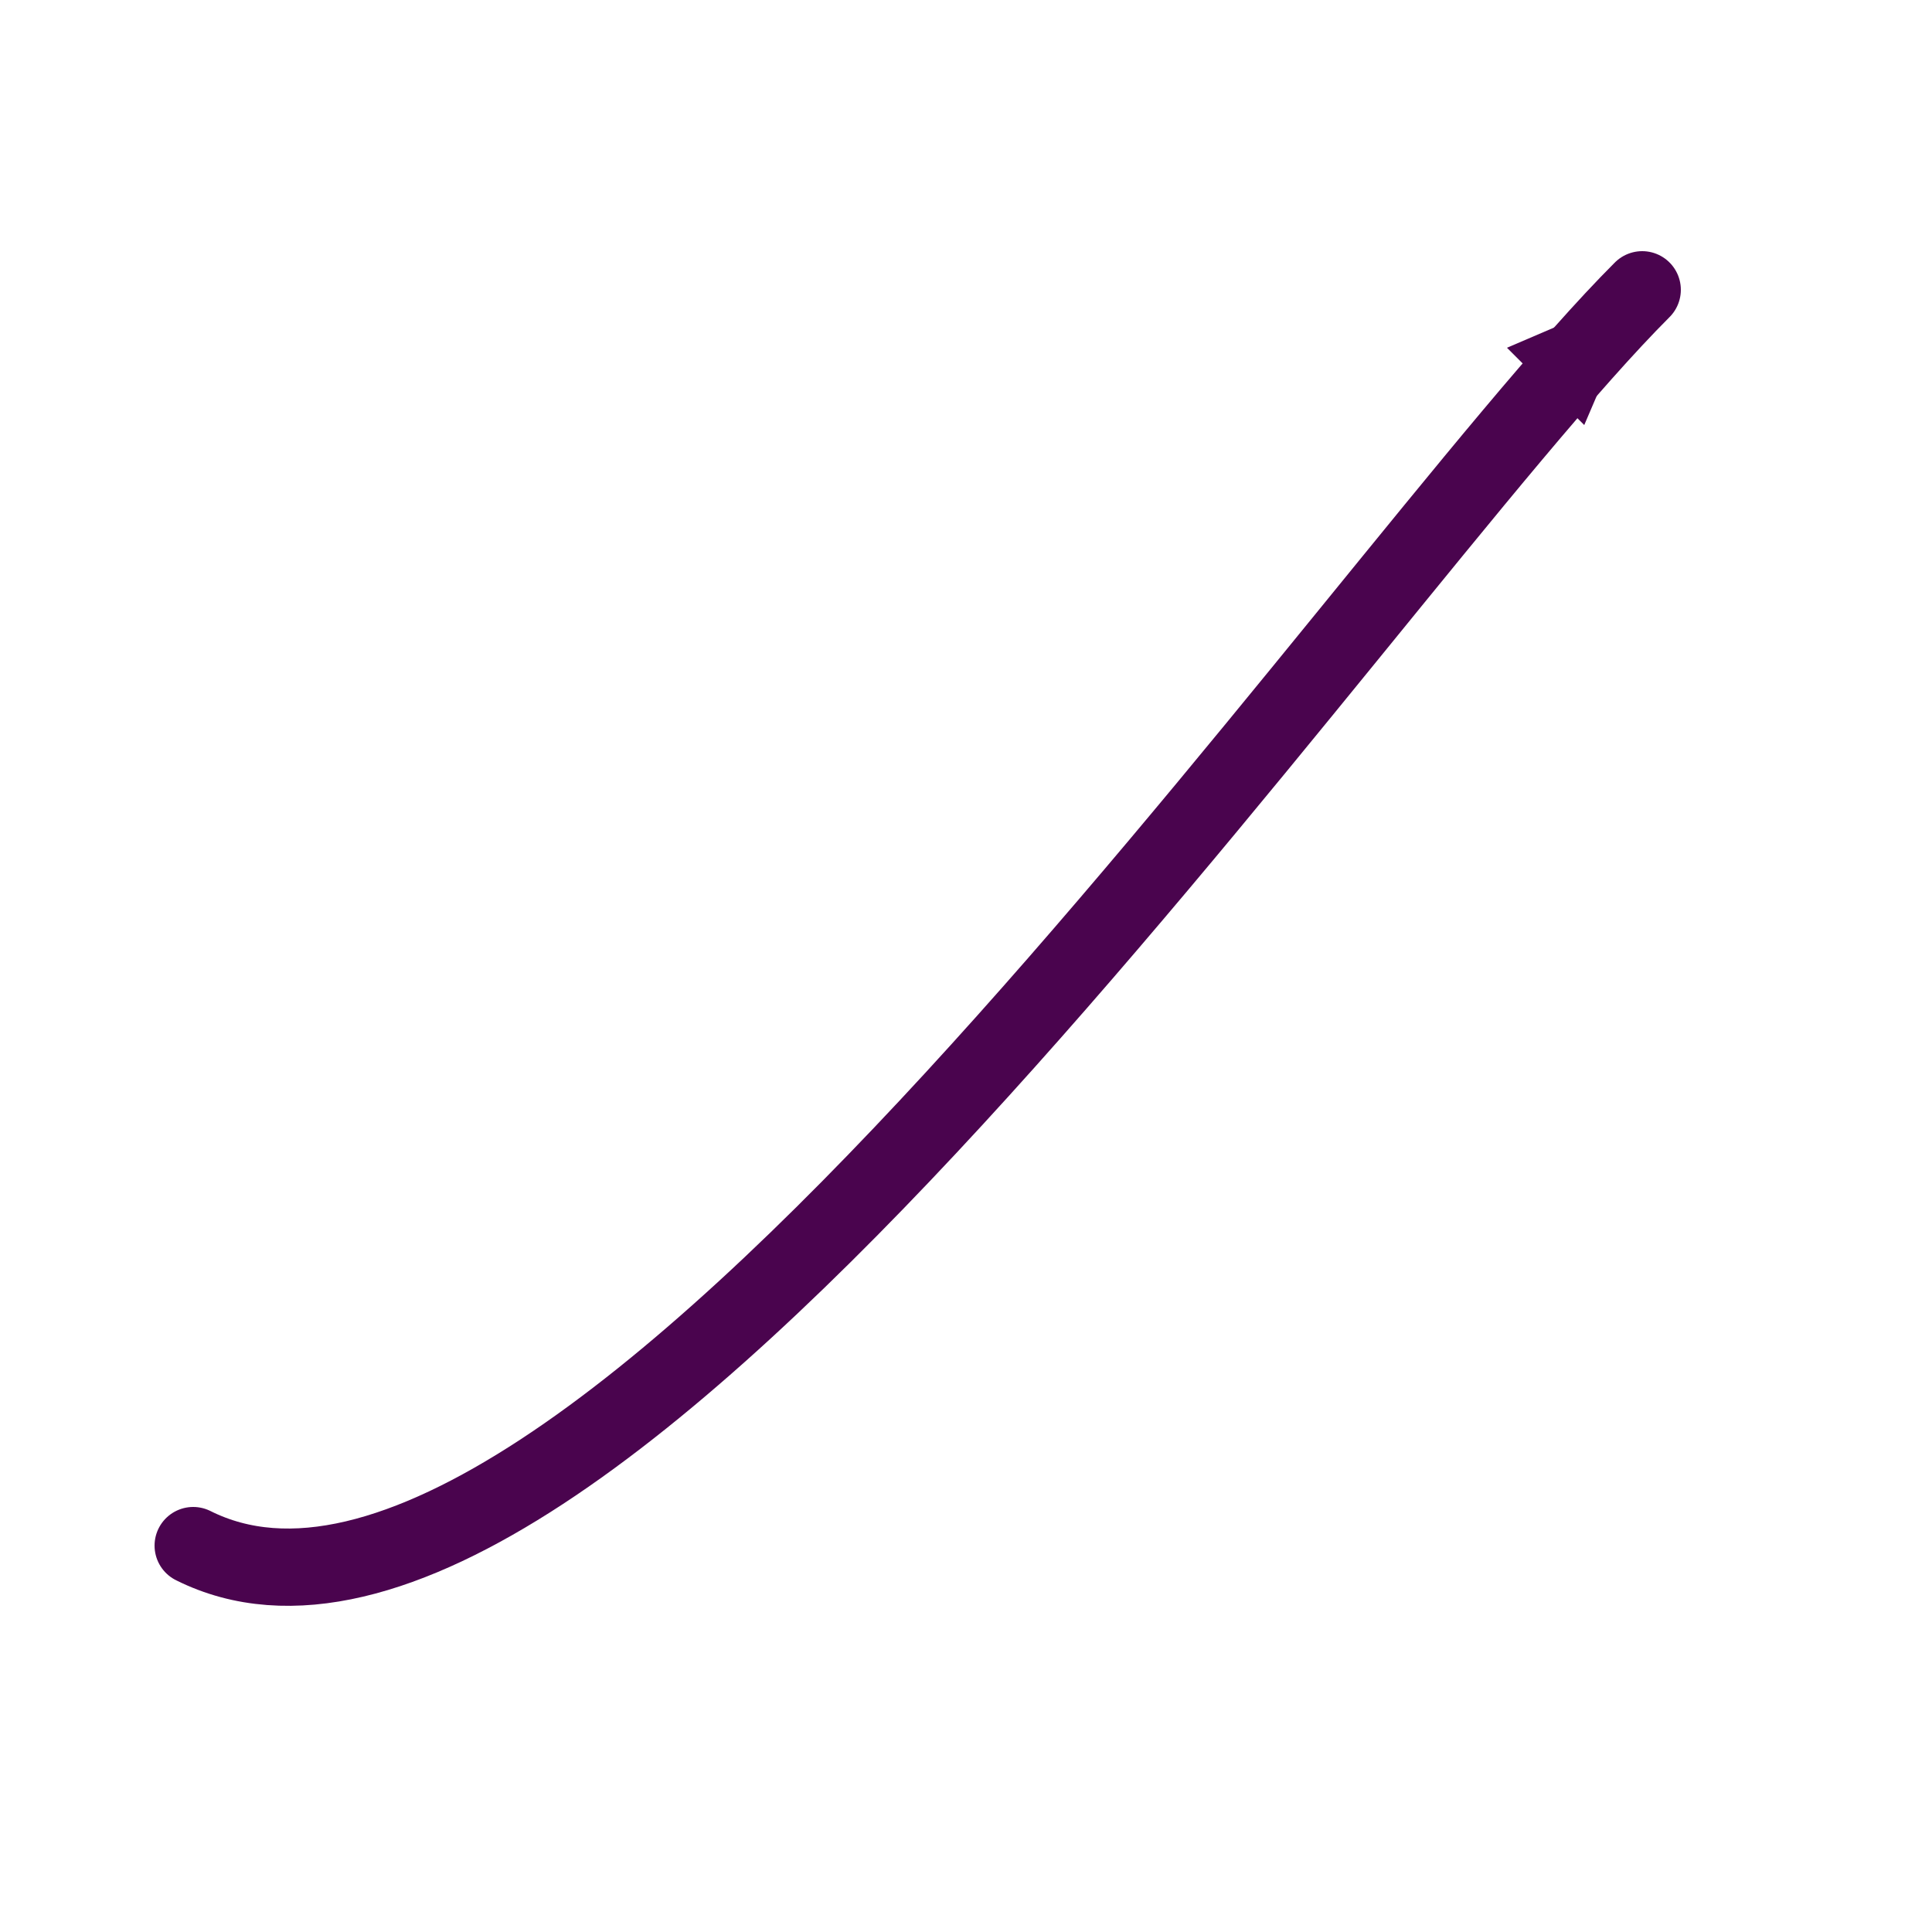
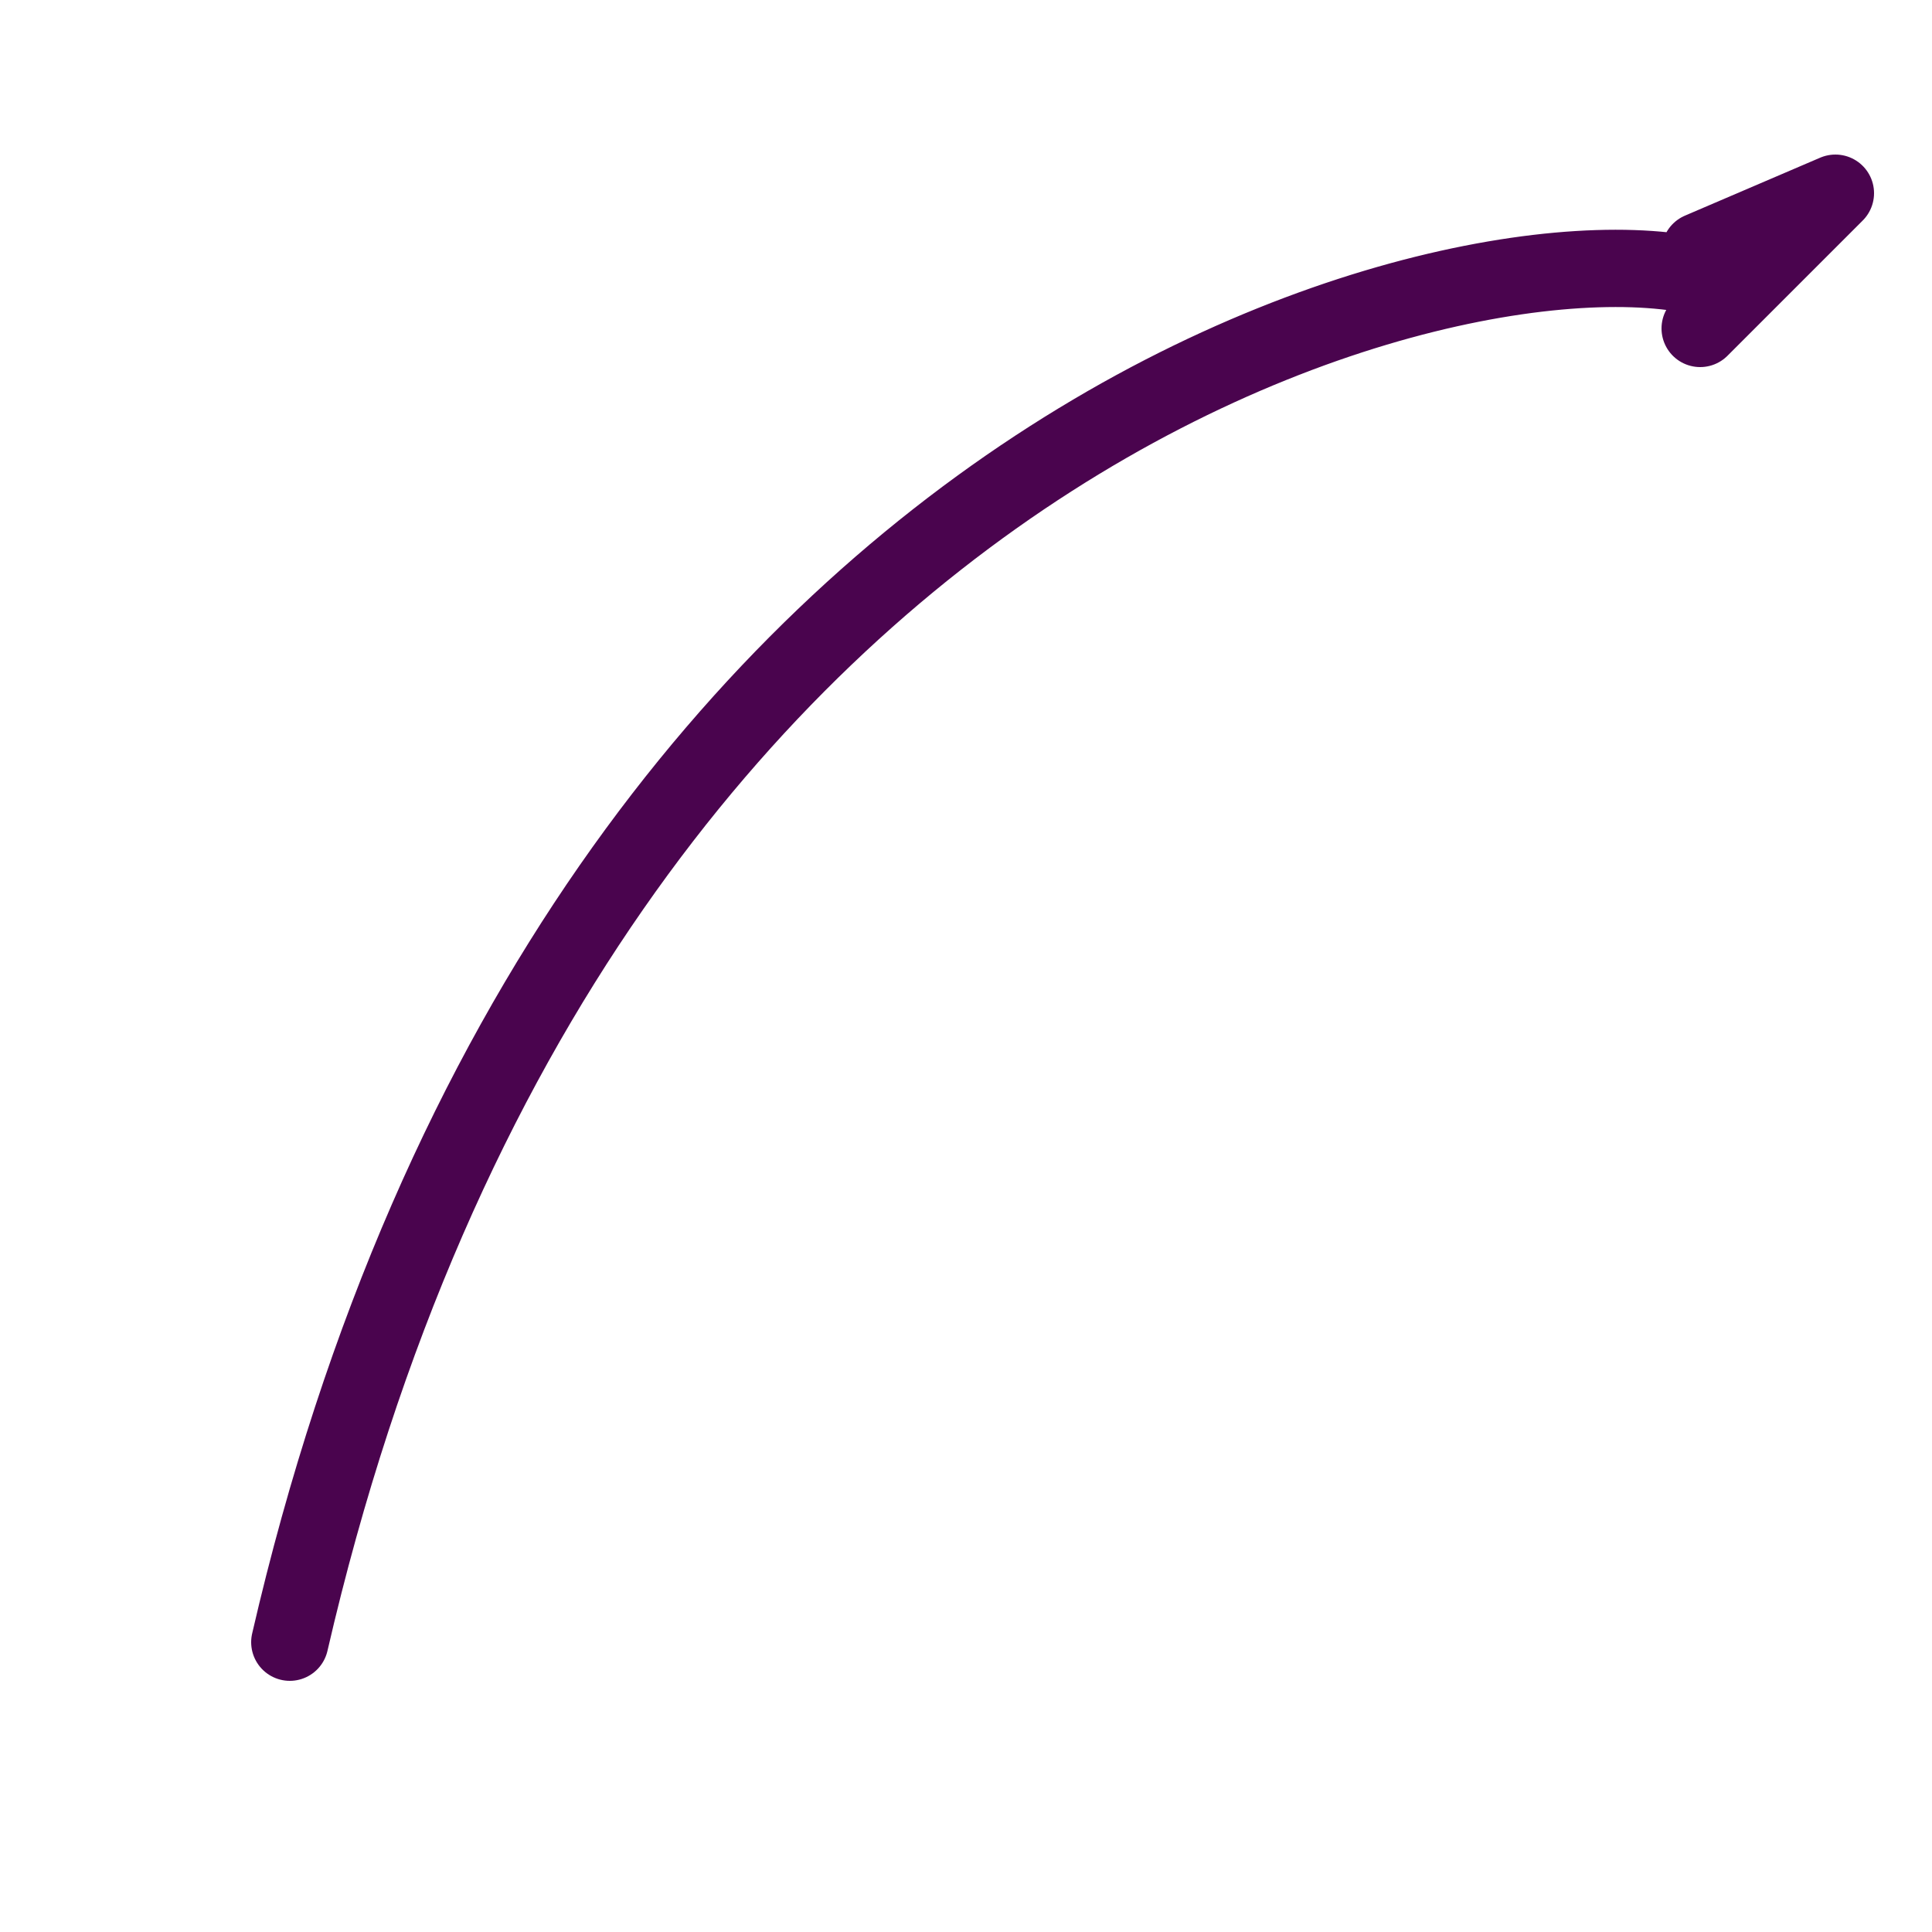
<svg xmlns="http://www.w3.org/2000/svg" viewBox="0 0 100 100">
-   <path d="M 10 80 C 30 90, 70 30, 85 15" stroke="#4A044E" stroke-width="4" fill="none" stroke-linecap="round" stroke-linejoin="round" />
-   <path d="M 85 15 L 82 22 L 78 18 Z" fill="#4A044E" />
+   <path d="M 15 85 C 30 20, 80 10, 90 15 M 95 10 L 88 13 M 95 10 L 88 17" stroke="#4A044E" stroke-width="4" fill="none" stroke-linecap="round" stroke-linejoin="round" />
</svg>
